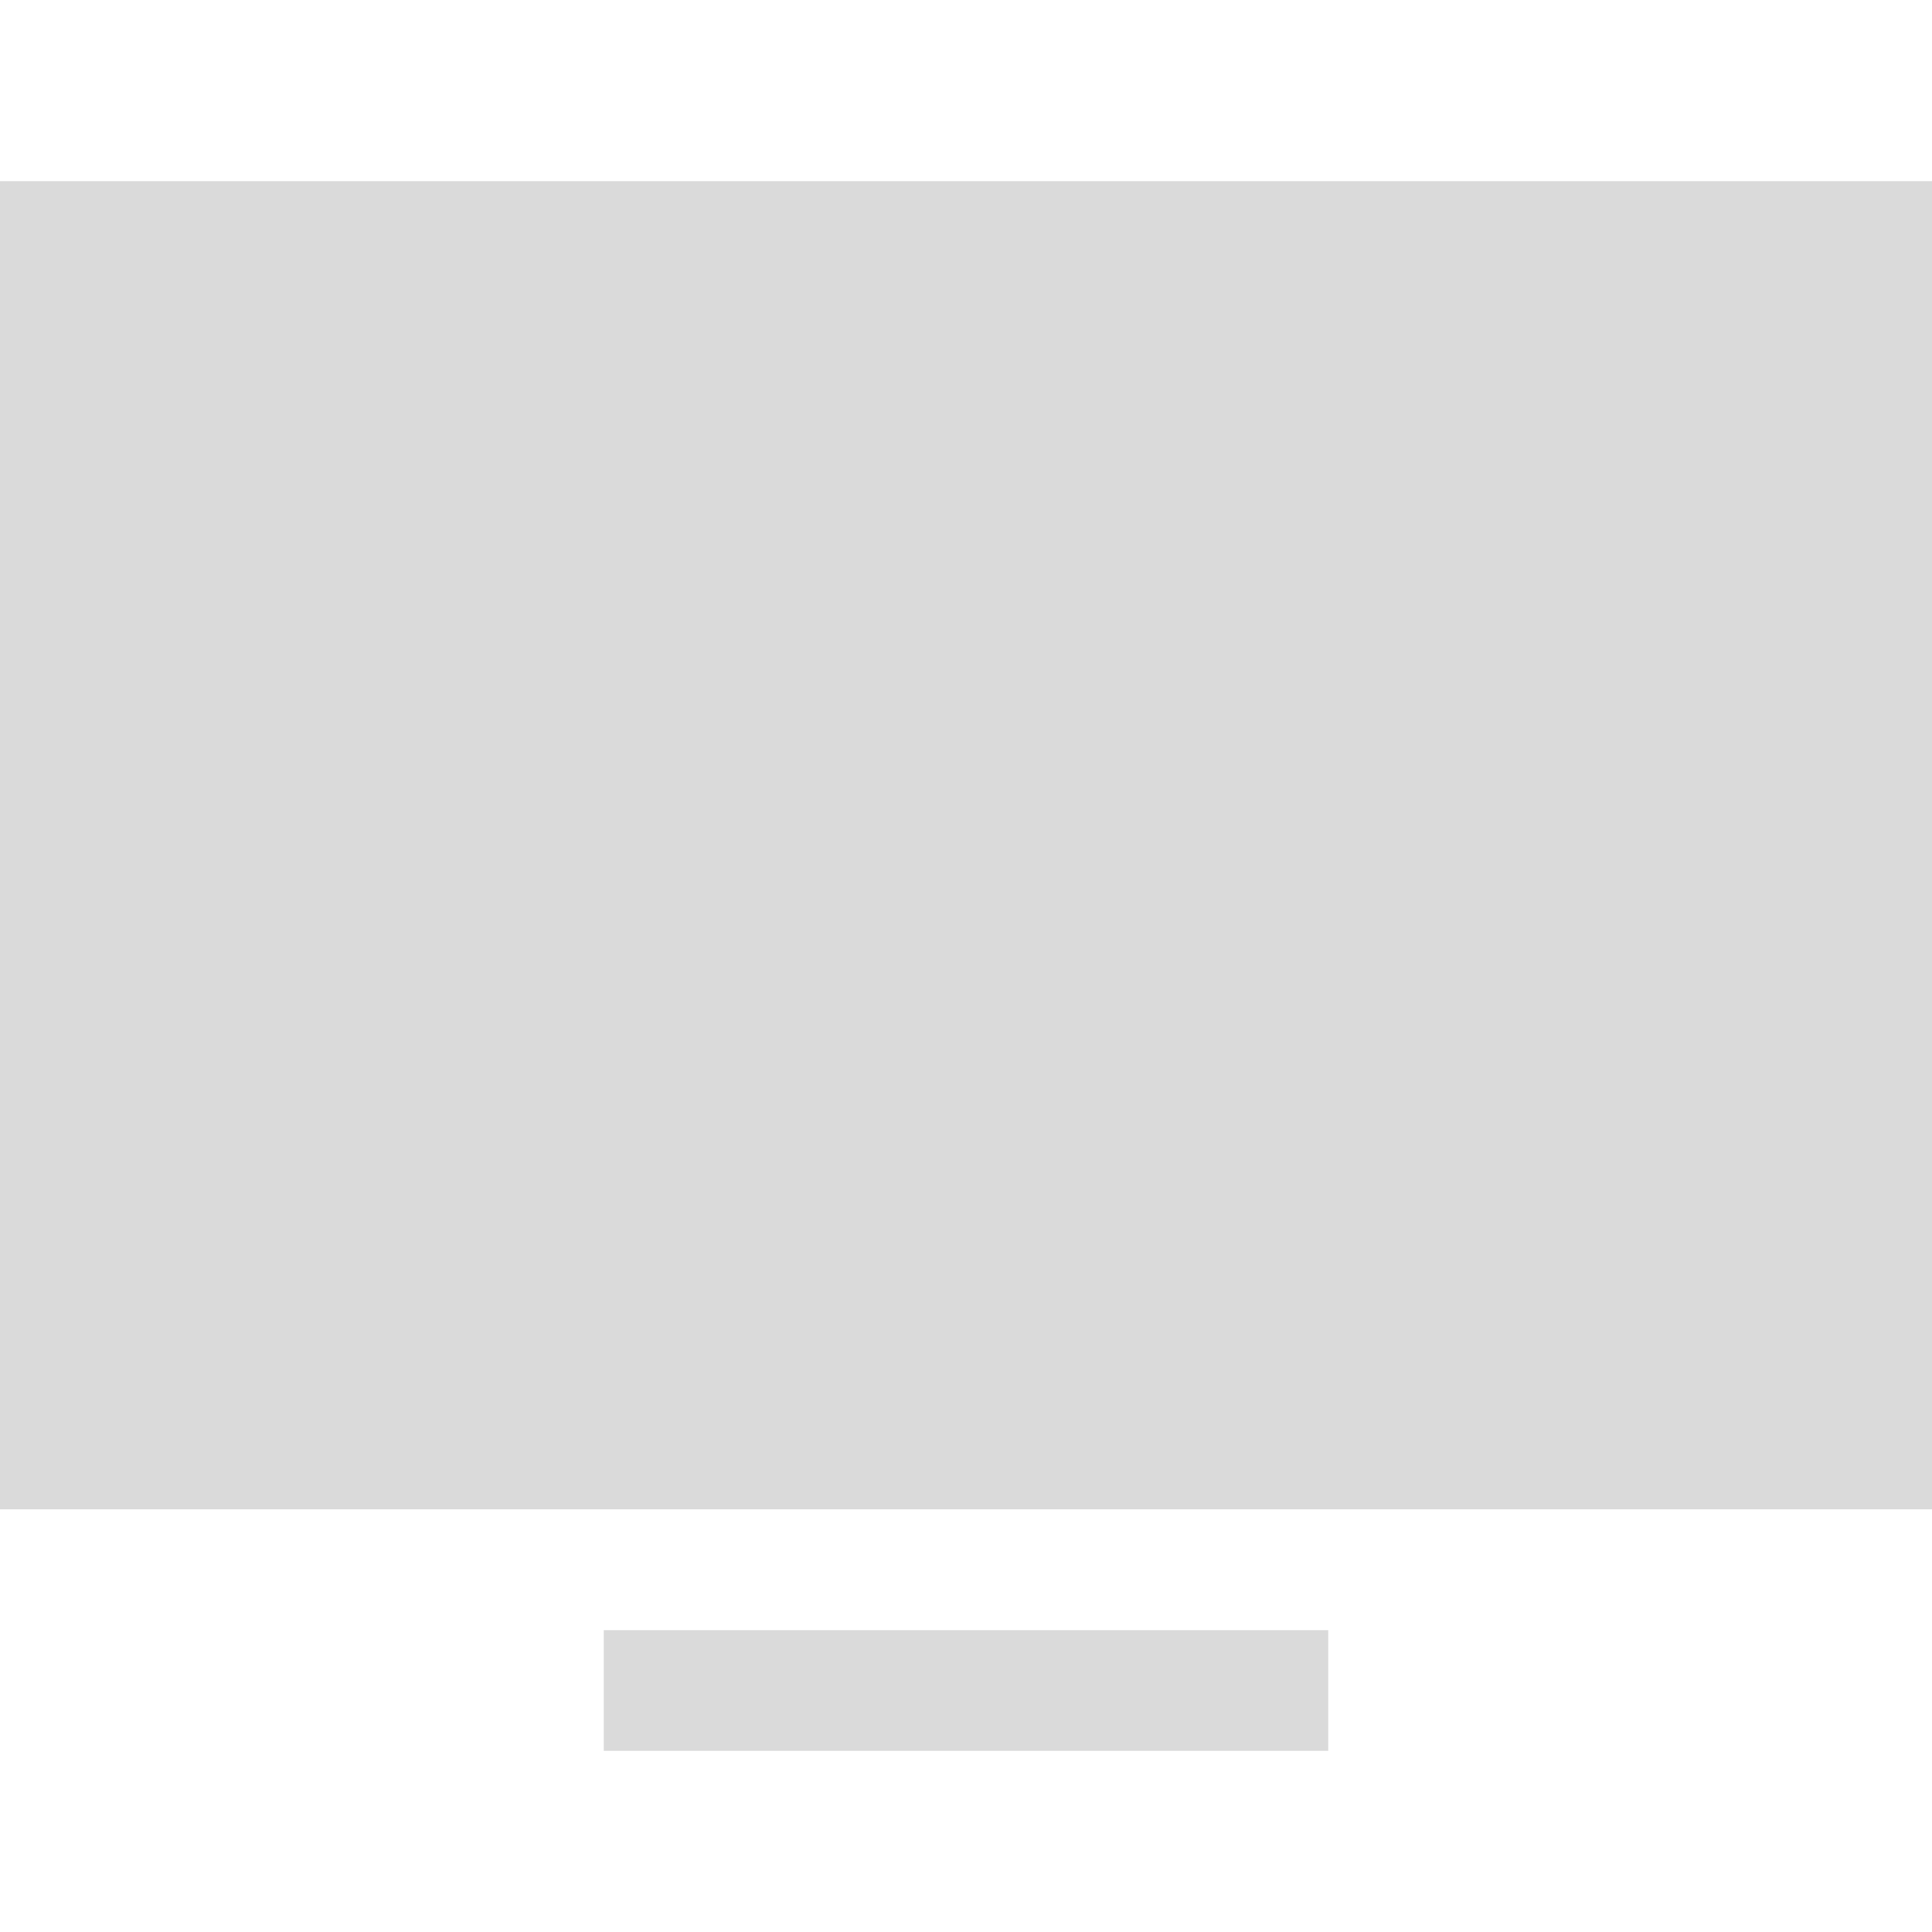
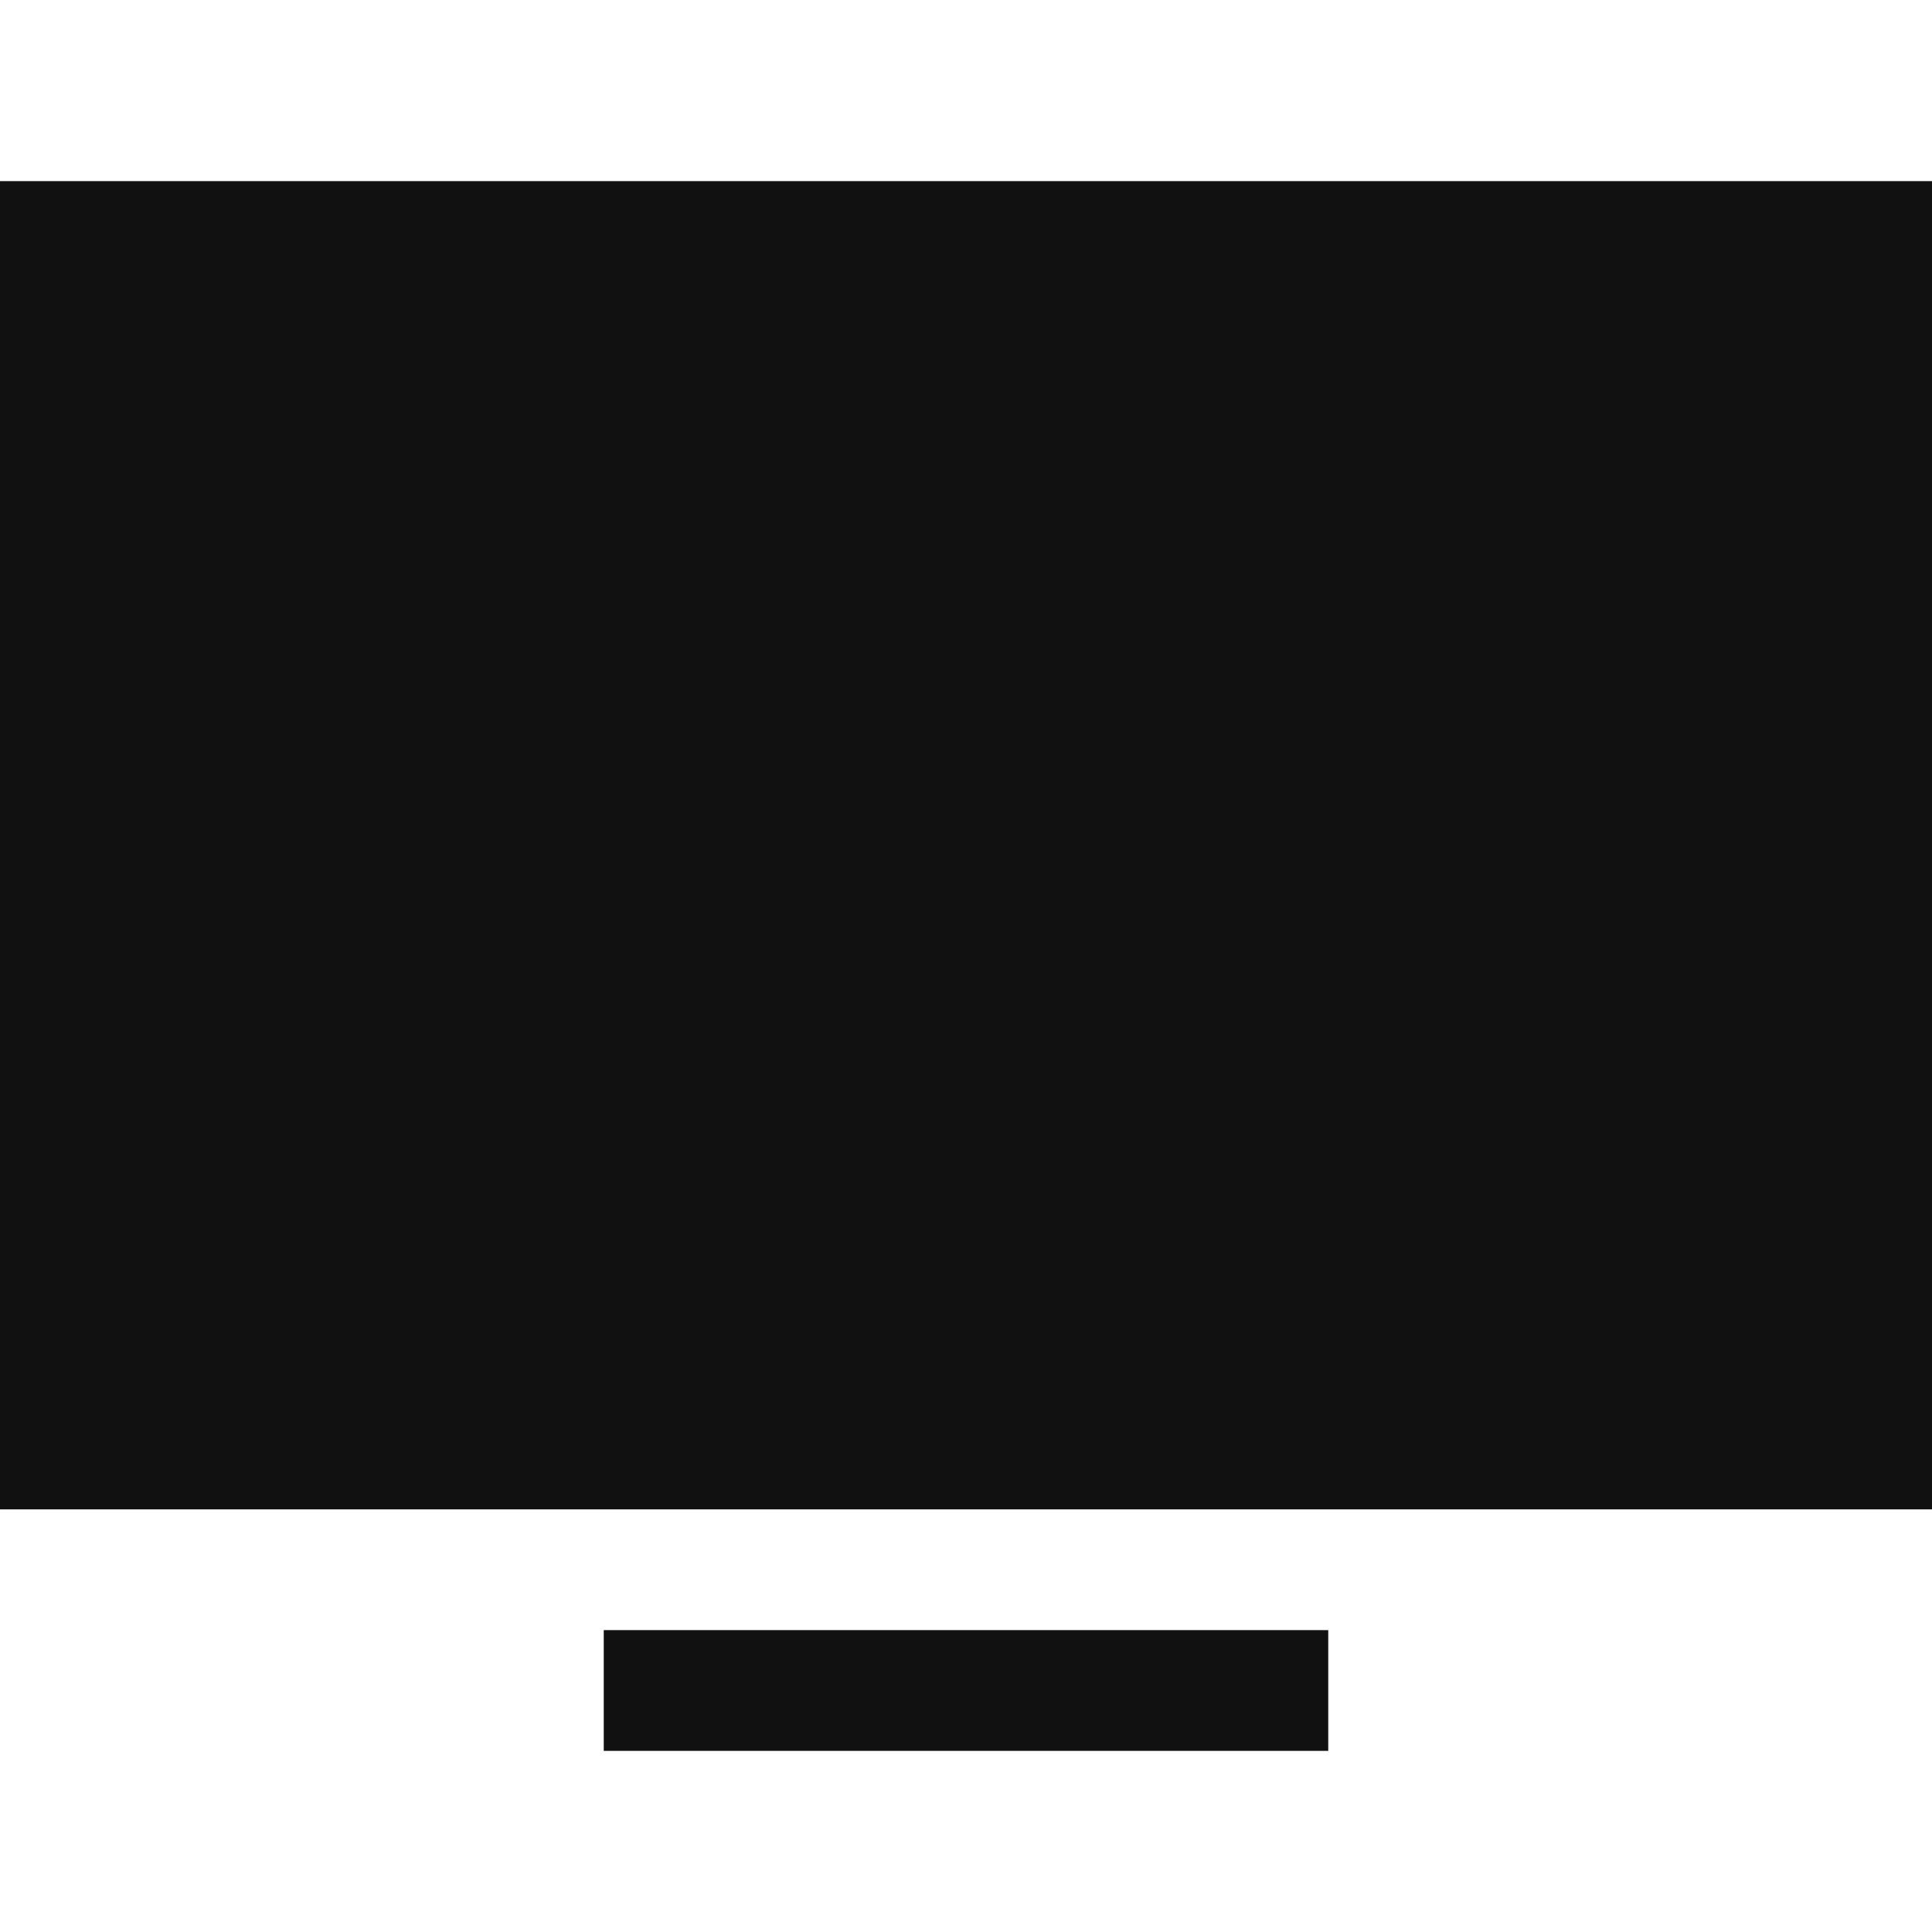
<svg xmlns="http://www.w3.org/2000/svg" width="800px" height="800px" viewBox="0 0 32 32" fill="#000000">
  <g id="SVGRepo_bgCarrier" stroke-width="0" />
  <g id="SVGRepo_tracerCarrier" stroke-linecap="round" stroke-linejoin="round" />
  <g id="SVGRepo_iconCarrier">
    <g fill="none" fill-rule="evenodd">
      <path d="m0 0h32v32h-32z" />
-       <path d="m22 27v2h-12v-2zm10-24v22h-32v-22z" fill="#dadada" />
+       <path d="m22 27v2h-12v-2zm10-24v22h-32v-22z" fill="#111111" />
    </g>
  </g>
</svg>
